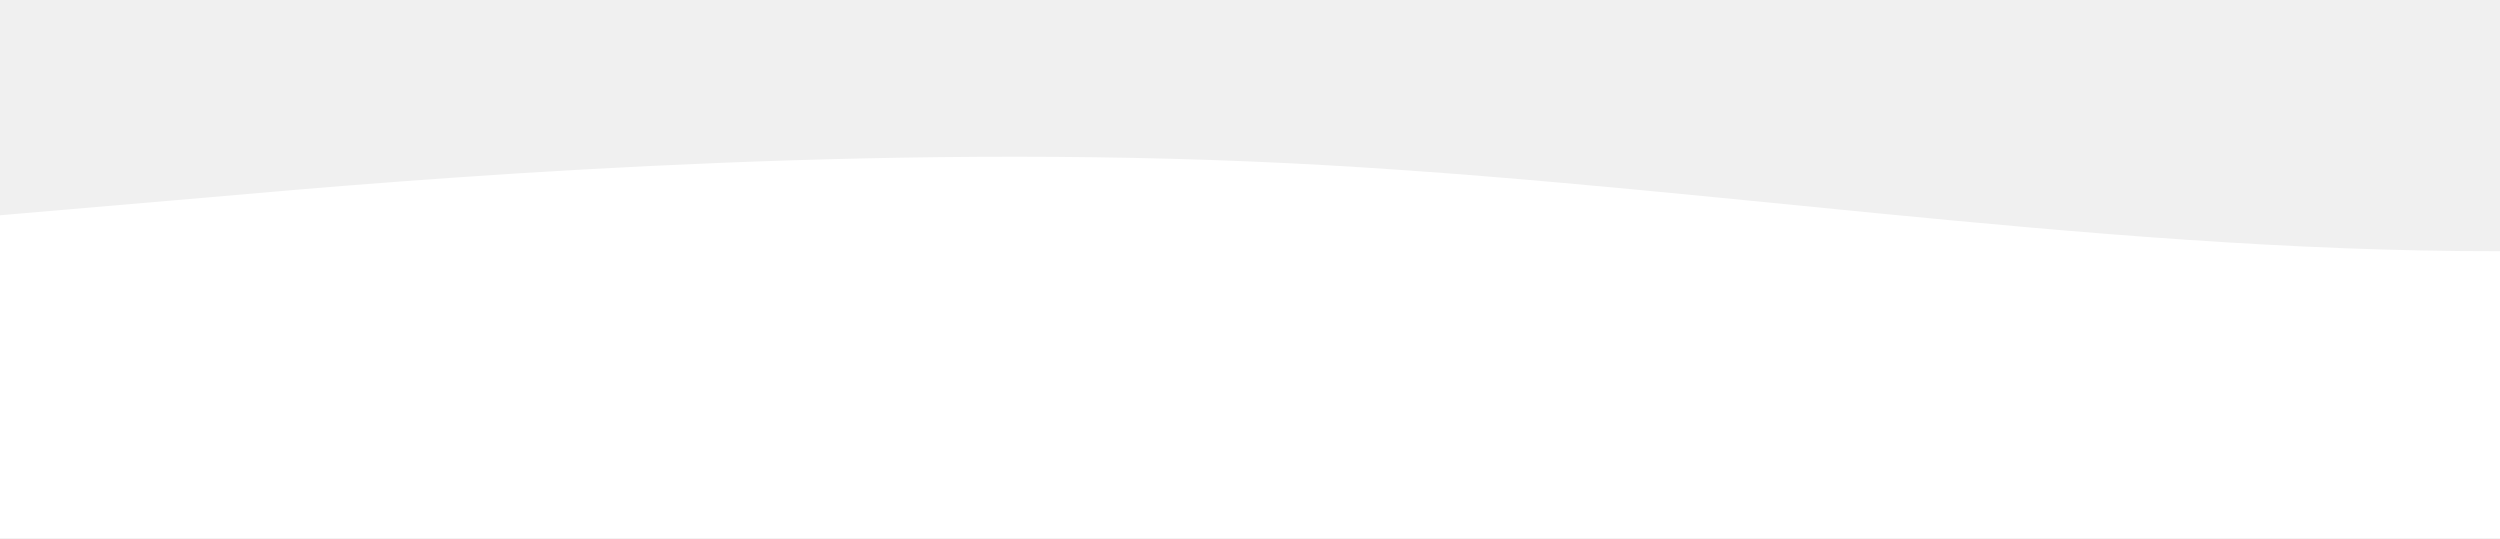
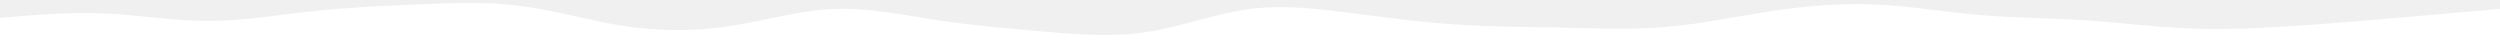
- <svg xmlns="http://www.w3.org/2000/svg" id="wave" style="transform:rotate(0deg); transition: 0.3s" viewBox="0 0 1440 310" version="1.1">
-   <defs id="defs7">
-     <linearGradient id="sw-gradient-0" x1="0" x2="0" y1="1" y2="0">
-       <stop stop-color="rgba(255, 255, 255, 255)" offset="0%" id="stop2" />
-       <stop stop-color="rgba(255, 255, 255, 255)" offset="100%" id="stop4" />
-     </linearGradient>
-   </defs>
-   <path style="transform:translate(0, 0px);opacity:1;fill:#ffffff" fill="url(#sw-gradient-0)" d="M0,124L120,113.7C240,103,480,83,720,93C960,103,1200,145,1440,144.7C1680,145,1920,103,2160,77.5C2400,52,2640,41,2880,31C3120,21,3360,10,3600,41.3C3840,72,4080,145,4320,180.8C4560,217,4800,217,5040,180.8C5280,145,5520,72,5760,62C6000,52,6240,103,6480,139.5C6720,176,6960,196,7200,217C7440,238,7680,258,7920,222.2C8160,186,8400,93,8640,62C8880,31,9120,62,9360,93C9600,124,9840,155,10080,170.5C10320,186,10560,186,10800,191.2C11040,196,11280,207,11520,186C11760,165,12000,114,12240,77.5C12480,41,12720,21,12960,31C13200,41,13440,83,13680,103.3C13920,124,14160,124,14400,139.5C14640,155,14880,186,15120,196.3C15360,207,15600,196,15840,180.8C16080,165,16320,145,16560,124C16800,103,17040,83,17160,72.3L17280,62L17280,310L17160,310C17040,310,16800,310,16560,310C16320,310,16080,310,15840,310C15600,310,15360,310,15120,310C14880,310,14640,310,14400,310C14160,310,13920,310,13680,310C13440,310,13200,310,12960,310C12720,310,12480,310,12240,310C12000,310,11760,310,11520,310C11280,310,11040,310,10800,310C10560,310,10320,310,10080,310C9840,310,9600,310,9360,310C9120,310,8880,310,8640,310C8400,310,8160,310,7920,310C7680,310,7440,310,7200,310C6960,310,6720,310,6480,310C6240,310,6000,310,5760,310C5520,310,5280,310,5040,310C4800,310,4560,310,4320,310C4080,310,3840,310,3600,310C3360,310,3120,310,2880,310C2640,310,2400,310,2160,310C1920,310,1680,310,1440,310C1200,310,960,310,720,310C480,310,240,310,120,310L0,310Z" id="path9" />
+ <svg>
+   <path fill="#fff" d="M0,124L120,113.7C240,103,480,83,720,93C960,103,1200,145,1440,144.7C1680,145,1920,103,2160,77.5C2400,52,2640,41,2880,31C3120,21,3360,10,3600,41.3C3840,72,4080,145,4320,180.8C4560,217,4800,217,5040,180.8C5280,145,5520,72,5760,62C6000,52,6240,103,6480,139.5C6720,176,6960,196,7200,217C7440,238,7680,258,7920,222.2C8160,186,8400,93,8640,62C8880,31,9120,62,9360,93C9600,124,9840,155,10080,170.5C10320,186,10560,186,10800,191.2C11040,196,11280,207,11520,186C11760,165,12000,114,12240,77.5C12480,41,12720,21,12960,31C13200,41,13440,83,13680,103.3C13920,124,14160,124,14400,139.5C14640,155,14880,186,15120,196.3C15360,207,15600,196,15840,180.8C16080,165,16320,145,16560,124C16800,103,17040,83,17160,72.3L17280,62L17280,310L17160,310C17040,310,16800,310,16560,310C16320,310,16080,310,15840,310C15600,310,15360,310,15120,310C14880,310,14640,310,14400,310C14160,310,13920,310,13680,310C13440,310,13200,310,12960,310C12720,310,12480,310,12240,310C12000,310,11760,310,11520,310C11280,310,11040,310,10800,310C10560,310,10320,310,10080,310C9840,310,9600,310,9360,310C9120,310,8880,310,8640,310C8400,310,8160,310,7920,310C7680,310,7440,310,7200,310C6960,310,6720,310,6480,310C6240,310,6000,310,5760,310C5520,310,5280,310,5040,310C4800,310,4560,310,4320,310C4080,310,3840,310,3600,310C3360,310,3120,310,2880,310C2640,310,2400,310,2160,310C1920,310,1680,310,1440,310C1200,310,960,310,720,310C480,310,240,310,120,310L0,310Z" />
</svg>
